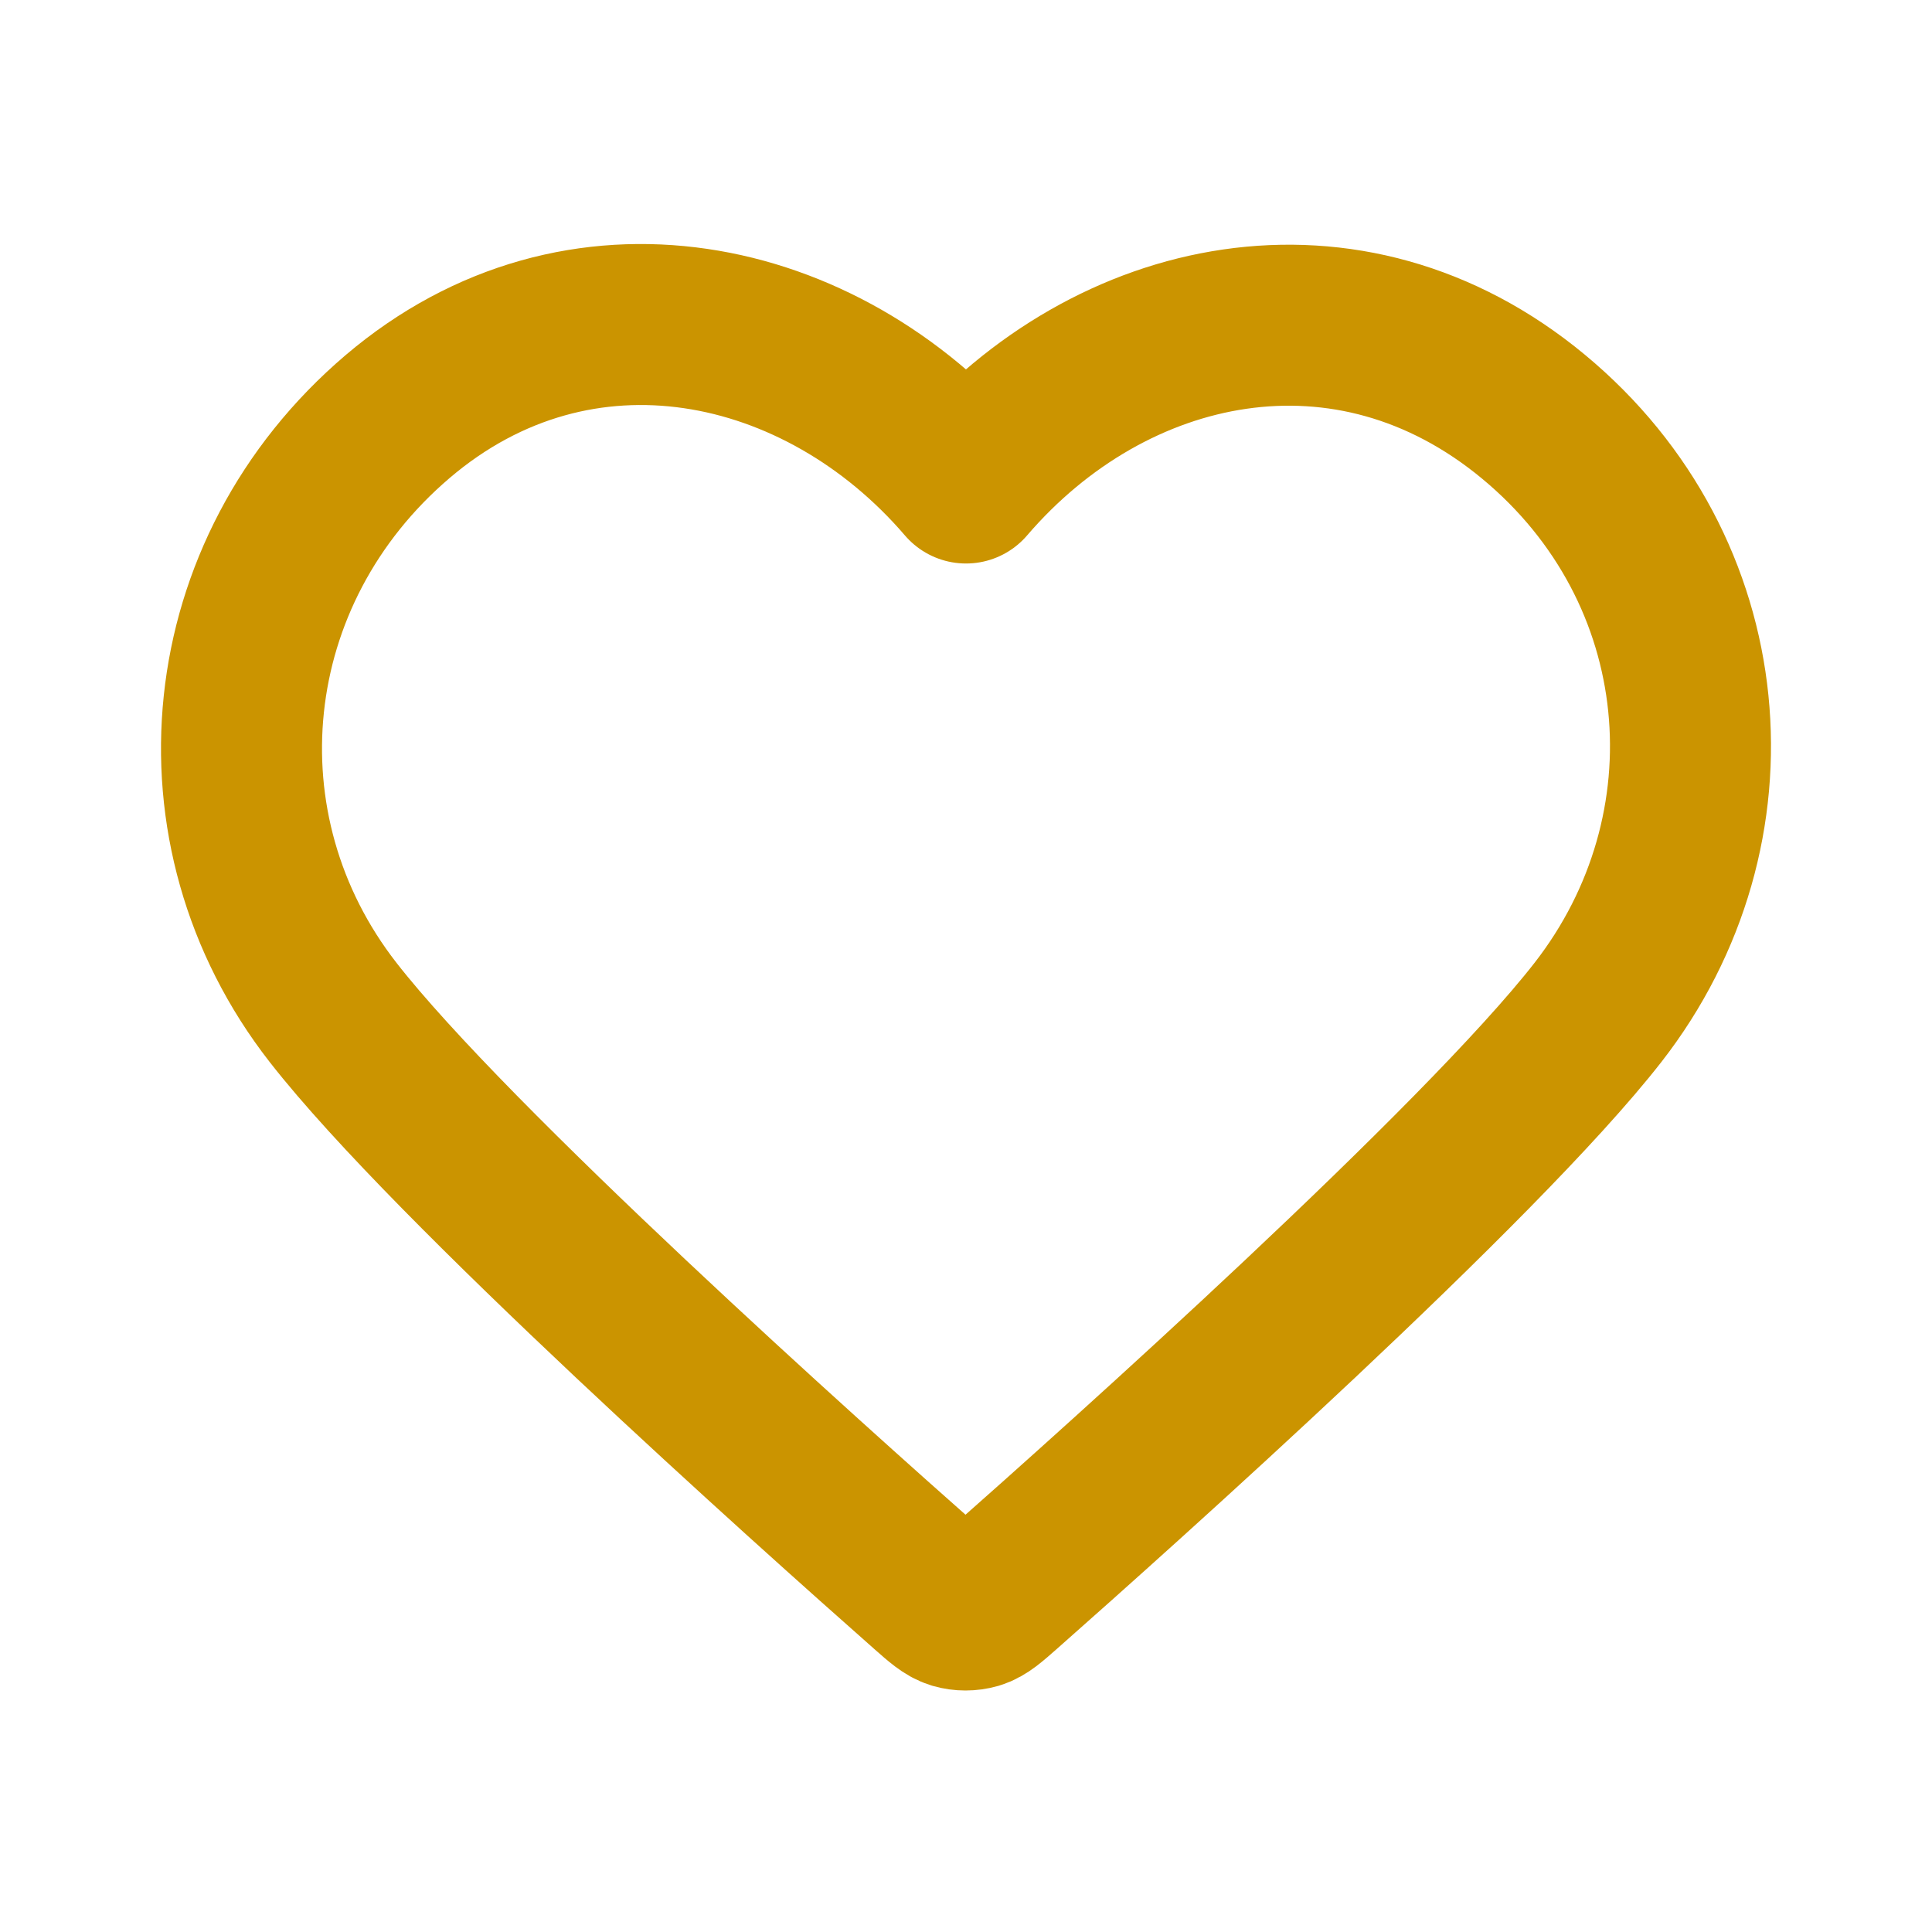
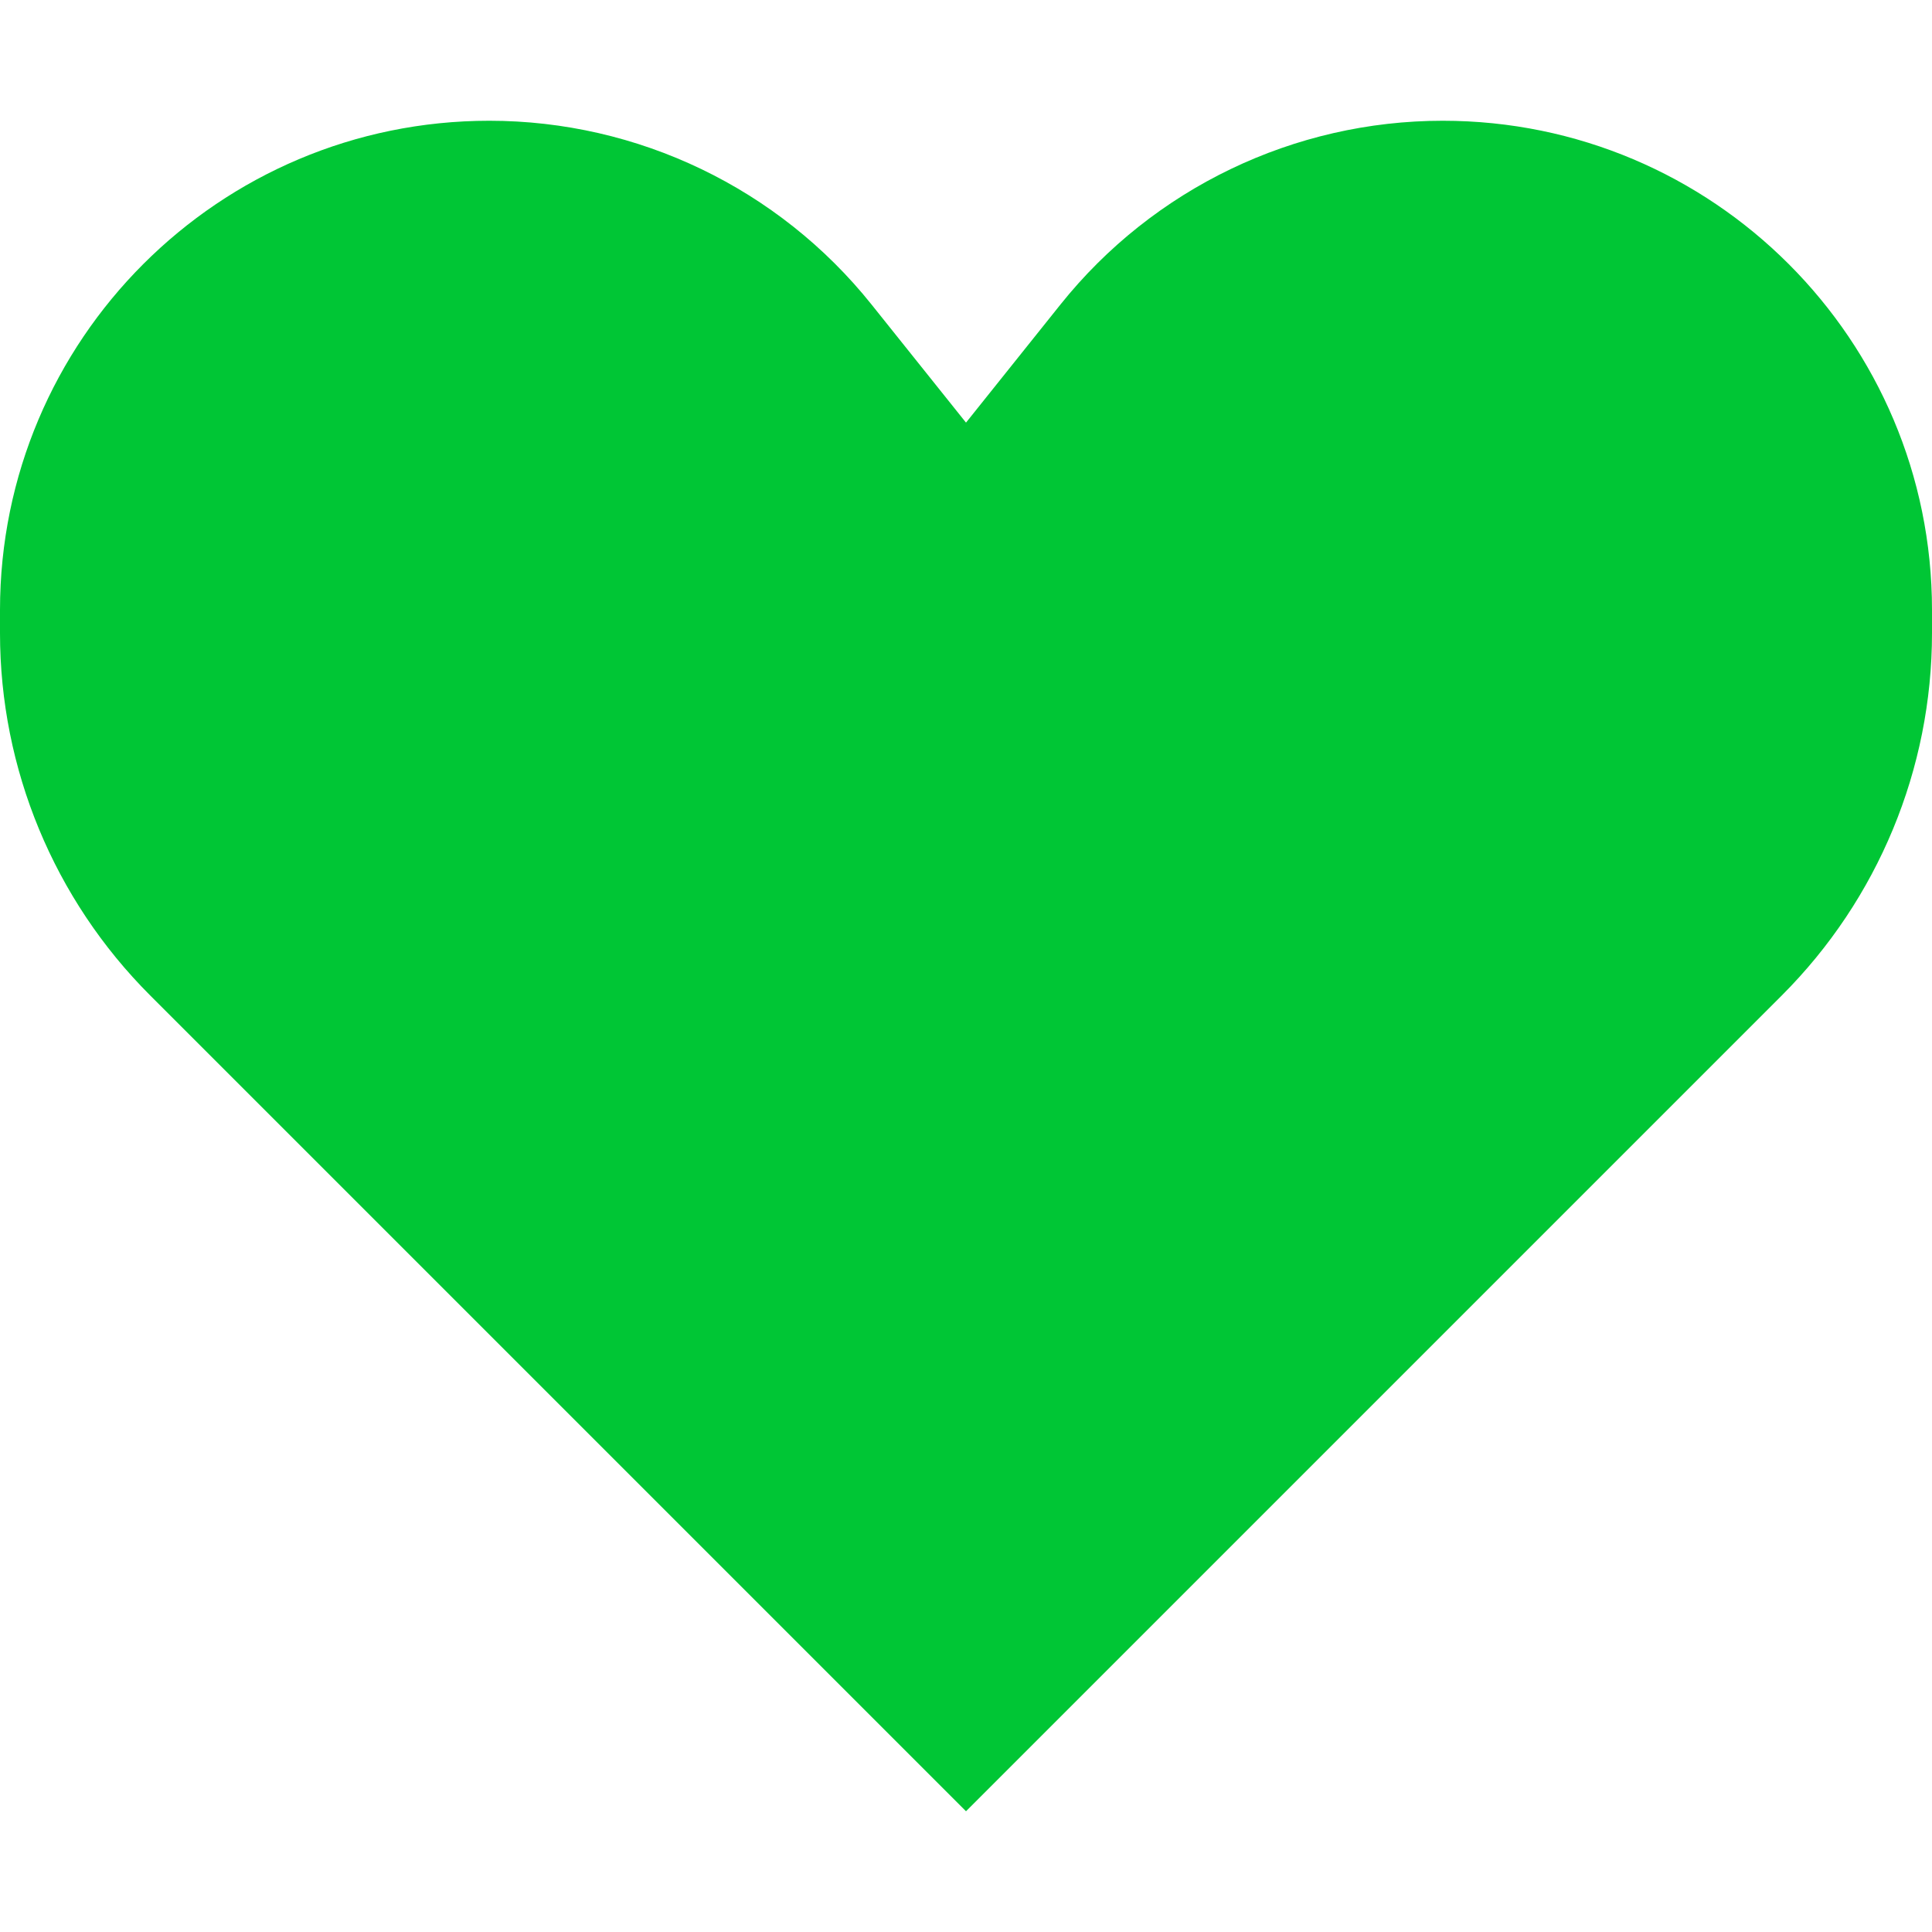
- <svg xmlns="http://www.w3.org/2000/svg" width="64px" height="64px" viewBox="0 0 24 24" fill="none" stroke="#000000">
+ <svg xmlns="http://www.w3.org/2000/svg" width="64px" height="64px" viewBox="0 0 16 16" fill="none">
  <g id="SVGRepo_bgCarrier" stroke-width="0" />
  <g id="SVGRepo_tracerCarrier" stroke-linecap="round" stroke-linejoin="round" />
  <g id="SVGRepo_iconCarrier">
-     <path fill-rule="evenodd" clip-rule="evenodd" d="M12 6C10.201 3.903 7.194 3.255 4.939 5.175C2.685 7.096 2.367 10.306 4.138 12.577C5.61 14.465 10.065 18.448 11.525 19.737C11.688 19.881 11.77 19.953 11.865 19.982C11.948 20.006 12.039 20.006 12.123 19.982C12.218 19.953 12.299 19.881 12.463 19.737C13.923 18.448 18.378 14.465 19.85 12.577C21.62 10.306 21.342 7.075 19.048 5.175C16.755 3.275 13.799 3.903 12 6Z" stroke="#cb9400" stroke-width="2" stroke-linecap="round" stroke-linejoin="round" />
+     <path d="M1.243 8.243L8 15L14.757 8.243C15.553 7.447 16 6.368 16 5.243V5.052C16 2.814 14.186 1 11.948 1C10.717 1 9.552 1.56 8.783 2.521L8 3.5L7.217 2.521C6.448 1.56 5.283 1 4.052 1C1.814 1 0 2.814 0 5.052V5.243C0 6.368 0.447 7.447 1.243 8.243Z" fill="rgb(0, 198, 53)" />
  </g>
</svg>
